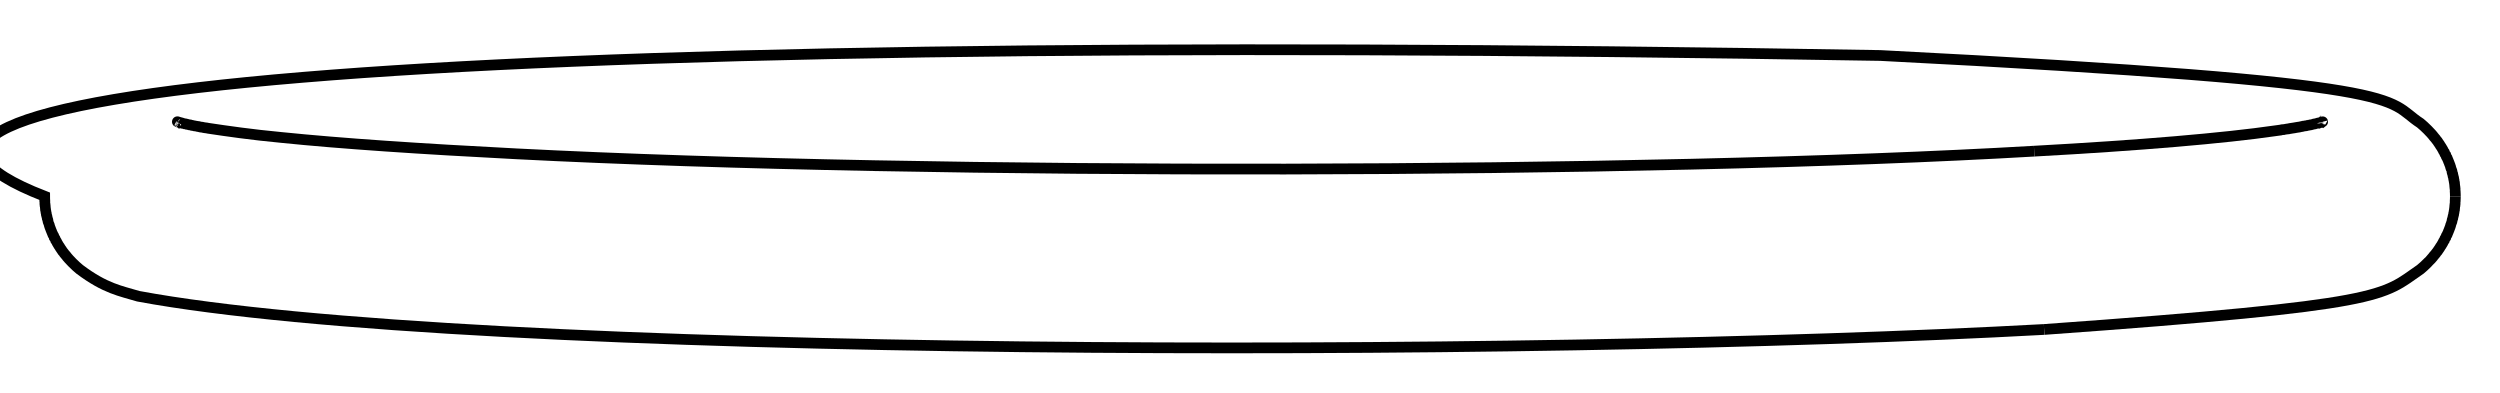
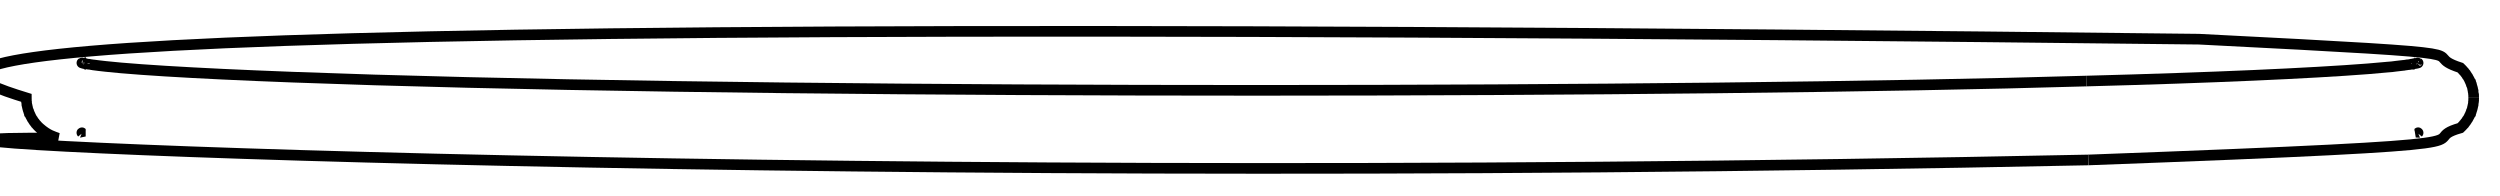
- <svg xmlns="http://www.w3.org/2000/svg" version="1.1" viewBox="-28 -4.396 56 8.792" fill="none" stroke="black" stroke-width="0.6%" vector-effect="non-scaling-stroke">
-   <path d="M 24.027 -1.668 C 24.03 -1.67 24.03 -1.67 24.026 -1.667 C 24.02 -1.67 24.02 -1.67 24.021 -1.666 C 24.02 -1.67 24.02 -1.66 24.014 -1.664 C 24.01 -1.66 24.01 -1.66 24.004 -1.661 C 24 -1.66 24 -1.66 23.992 -1.657 C 23.99 -1.66 23.98 -1.65 23.977 -1.653 C 23.97 -1.65 23.97 -1.65 23.96 -1.648 C 23.95 -1.65 23.95 -1.64 23.941 -1.643 C 23.93 -1.64 23.93 -1.64 23.92 -1.638 C 23.91 -1.64 23.9 -1.63 23.897 -1.632 C 23.89 -1.63 23.88 -1.63 23.871 -1.626 C 23.86 -1.62 23.85 -1.62 23.844 -1.619 C 23.84 -1.62 23.83 -1.62 23.815 -1.613 C 23.81 -1.61 23.8 -1.61 23.785 -1.606 C 23.77 -1.6 23.76 -1.6 23.752 -1.599 C 23.74 -1.6 23.73 -1.59 23.718 -1.592 C 23.71 -1.59 23.69 -1.59 23.683 -1.585 C 23.67 -1.58 23.66 -1.58 23.645 -1.578 C 23.63 -1.58 23.62 -1.57 23.606 -1.57 C 23.59 -1.57 23.58 -1.57 23.566 -1.563 C 23.55 -1.56 23.54 -1.56 23.524 -1.555 C 23.51 -1.55 23.5 -1.55 23.481 -1.547 C 23.45 -1.54 23.42 -1.54 23.39 -1.532 C 23.36 -1.53 23.33 -1.52 23.293 -1.516 C 23.28 -1.51 23.26 -1.51 23.242 -1.508 C 23.23 -1.51 23.21 -1.5 23.19 -1.5 C 23.17 -1.5 23.16 -1.49 23.137 -1.492 C 23.12 -1.49 23.1 -1.49 23.083 -1.483 C 23.05 -1.48 23.01 -1.47 22.97 -1.467 C 21.82 -1.3 19.94 -1.14 17.566 -1.01" />
-   <path d="M -24.027 -1.668 C -24.03 -1.67 -24.03 -1.67 -24.026 -1.667 C -24.03 -1.67 -24.02 -1.67 -24.023 -1.666 C -24.02 -1.67 -24.02 -1.67 -24.019 -1.665 C -24.02 -1.66 -24.01 -1.66 -24.013 -1.663 C -24.01 -1.66 -24.01 -1.66 -24.005 -1.661 C -24 -1.66 -24 -1.66 -23.995 -1.658 C -23.99 -1.66 -23.99 -1.66 -23.984 -1.655 C -23.98 -1.65 -23.98 -1.65 -23.972 -1.651 C -23.97 -1.65 -23.96 -1.65 -23.958 -1.648 C -23.95 -1.65 -23.95 -1.65 -23.943 -1.644 C -23.94 -1.64 -23.93 -1.64 -23.927 -1.639 C -23.92 -1.64 -23.92 -1.64 -23.909 -1.635 C -23.9 -1.63 -23.9 -1.63 -23.891 -1.63 C -23.88 -1.63 -23.88 -1.63 -23.871 -1.626 C -23.86 -1.62 -23.86 -1.62 -23.849 -1.621 C -23.84 -1.62 -23.83 -1.62 -23.827 -1.616 C -23.82 -1.61 -23.81 -1.61 -23.804 -1.61 C -23.8 -1.61 -23.79 -1.61 -23.779 -1.605 C -23.77 -1.6 -23.76 -1.6 -23.753 -1.599 C -23.74 -1.6 -23.74 -1.6 -23.727 -1.594 C -23.72 -1.59 -23.71 -1.59 -23.699 -1.588 C -23.69 -1.59 -23.68 -1.58 -23.671 -1.583 C -23.65 -1.58 -23.63 -1.57 -23.61 -1.571 C -23.59 -1.57 -23.57 -1.56 -23.546 -1.559 C -23.52 -1.55 -23.5 -1.55 -23.478 -1.547 C -23.46 -1.54 -23.43 -1.54 -23.407 -1.534 C -23.38 -1.53 -23.36 -1.53 -23.332 -1.522 C -22.92 -1.46 -22.37 -1.38 -21.699 -1.317 C -20.36 -1.18 -18.57 -1.06 -16.427 -0.95 C -7.11 -0.47 8.84 -0.5 17.566 -1.01" />
-   <path d="M 27 0 C 27 -0.02 27 -0.04 26.999 -0.056 C 27 -0.08 27 -0.09 26.997 -0.112 C 27 -0.13 26.99 -0.15 26.993 -0.169 C 26.99 -0.19 26.99 -0.21 26.988 -0.224 C 26.99 -0.24 26.98 -0.26 26.981 -0.28 C 26.98 -0.3 26.98 -0.32 26.973 -0.335 C 26.97 -0.35 26.97 -0.37 26.963 -0.39 C 26.96 -0.41 26.96 -0.43 26.952 -0.445 C 26.95 -0.46 26.94 -0.48 26.939 -0.499 C 26.93 -0.52 26.93 -0.53 26.925 -0.553 C 26.92 -0.57 26.92 -0.59 26.91 -0.606 C 26.9 -0.62 26.9 -0.64 26.893 -0.658 C 26.89 -0.68 26.88 -0.69 26.875 -0.71 C 26.87 -0.73 26.86 -0.74 26.856 -0.76 C 26.85 -0.78 26.84 -0.79 26.836 -0.81 C 26.83 -0.83 26.82 -0.84 26.814 -0.86 C 26.8 -0.88 26.79 -0.9 26.785 -0.922 C 26.77 -0.94 26.76 -0.96 26.753 -0.984 C 26.74 -1 26.73 -1.02 26.72 -1.043 C 26.71 -1.06 26.7 -1.08 26.686 -1.101 C 26.67 -1.12 26.66 -1.14 26.65 -1.157 C 26.64 -1.17 26.63 -1.19 26.613 -1.211 C 26.6 -1.23 26.59 -1.25 26.575 -1.262 C 26.56 -1.28 26.55 -1.3 26.536 -1.312 C 26.52 -1.33 26.51 -1.34 26.497 -1.36 C 26.48 -1.38 26.47 -1.39 26.457 -1.406 C 26.43 -1.44 26.4 -1.46 26.376 -1.491 C 26.32 -1.55 26.27 -1.59 26.215 -1.638 C 25.39 -2.17 26.32 -2.53 14.119 -3.153 C -19.34 -3.73 -32.98 -2.32 -27 0 C -27 0.02 -27 0.04 -26.999 0.056 C -27 0.08 -27 0.09 -26.997 0.112 C -27 0.13 -26.99 0.15 -26.993 0.169 C -26.99 0.19 -26.99 0.21 -26.988 0.224 C -26.99 0.24 -26.98 0.26 -26.981 0.28 C -26.98 0.3 -26.98 0.32 -26.973 0.335 C -26.97 0.35 -26.97 0.37 -26.963 0.39 C -26.96 0.41 -26.96 0.43 -26.952 0.445 C -26.95 0.46 -26.94 0.48 -26.939 0.499 C -26.93 0.52 -26.93 0.53 -26.925 0.553 C -26.92 0.57 -26.92 0.59 -26.91 0.606 C -26.9 0.62 -26.9 0.64 -26.893 0.658 C -26.89 0.68 -26.88 0.69 -26.875 0.71 C -26.87 0.73 -26.86 0.74 -26.856 0.76 C -26.85 0.78 -26.84 0.79 -26.836 0.81 C -26.83 0.83 -26.82 0.84 -26.814 0.86 C -26.8 0.88 -26.79 0.9 -26.785 0.922 C -26.77 0.94 -26.76 0.96 -26.753 0.984 C -26.74 1 -26.73 1.02 -26.72 1.043 C -26.71 1.06 -26.7 1.08 -26.686 1.101 C -26.67 1.12 -26.66 1.14 -26.65 1.157 C -26.64 1.17 -26.63 1.19 -26.613 1.211 C -26.6 1.23 -26.59 1.25 -26.575 1.262 C -26.56 1.28 -26.55 1.3 -26.536 1.312 C -26.52 1.33 -26.51 1.34 -26.497 1.36 C -26.48 1.38 -26.47 1.39 -26.457 1.406 C -26.43 1.44 -26.4 1.46 -26.376 1.491 C -26.32 1.55 -26.27 1.59 -26.215 1.638 C -25.64 2.07 -25.3 2.12 -24.902 2.24 C -17.43 3.63 6.17 3.62 17.789 2.984" />
-   <path d="M 27 0 C 27 0.02 27 0.04 26.999 0.056 C 27 0.08 27 0.09 26.997 0.112 C 27 0.13 26.99 0.15 26.993 0.169 C 26.99 0.19 26.99 0.21 26.988 0.224 C 26.99 0.24 26.98 0.26 26.981 0.28 C 26.98 0.3 26.98 0.32 26.973 0.335 C 26.97 0.35 26.97 0.37 26.963 0.39 C 26.96 0.41 26.96 0.43 26.952 0.445 C 26.95 0.46 26.94 0.48 26.939 0.499 C 26.93 0.52 26.93 0.53 26.925 0.553 C 26.92 0.57 26.92 0.59 26.91 0.606 C 26.9 0.62 26.9 0.64 26.893 0.658 C 26.89 0.68 26.88 0.69 26.875 0.71 C 26.87 0.73 26.86 0.74 26.856 0.76 C 26.85 0.78 26.84 0.79 26.836 0.81 C 26.83 0.83 26.82 0.84 26.814 0.86 C 26.8 0.88 26.79 0.9 26.785 0.922 C 26.77 0.94 26.76 0.96 26.753 0.984 C 26.74 1 26.73 1.02 26.72 1.043 C 26.71 1.06 26.7 1.08 26.686 1.101 C 26.67 1.12 26.66 1.14 26.65 1.157 C 26.64 1.17 26.63 1.19 26.613 1.211 C 26.6 1.23 26.59 1.25 26.575 1.262 C 26.56 1.28 26.55 1.3 26.536 1.312 C 26.52 1.33 26.51 1.34 26.497 1.36 C 26.48 1.38 26.47 1.39 26.457 1.406 C 26.44 1.42 26.43 1.44 26.417 1.449 C 26.4 1.46 26.39 1.48 26.376 1.491 C 26.32 1.55 26.27 1.59 26.215 1.638 C 25.35 2.23 25.53 2.43 17.789 2.984" />
+ <svg xmlns="http://www.w3.org/2000/svg" version="1.1" viewBox="-47.5 -3.713 95 7.439" fill="none" stroke="black" stroke-width="0.6%" vector-effect="non-scaling-stroke">
+   <path d="M 44.388 -1.322 C 44.39 -1.32 44.39 -1.32 44.387 -1.322 C 44.39 -1.32 44.39 -1.32 44.385 -1.321 C 44.38 -1.32 44.38 -1.32 44.381 -1.32 C 44.38 -1.32 44.38 -1.32 44.375 -1.319 C 44.37 -1.32 44.37 -1.32 44.369 -1.317 C 44.37 -1.32 44.36 -1.32 44.361 -1.315 C 44.36 -1.31 44.35 -1.31 44.352 -1.313 C 44.35 -1.31 44.34 -1.31 44.341 -1.311 C 44.34 -1.31 44.33 -1.31 44.33 -1.308 C 44.33 -1.31 44.32 -1.31 44.317 -1.306 C 44.31 -1.3 44.31 -1.3 44.304 -1.303 C 44.3 -1.3 44.29 -1.3 44.289 -1.3 C 44.28 -1.3 44.28 -1.3 44.273 -1.297 C 44.27 -1.3 44.26 -1.3 44.257 -1.294 C 44.25 -1.29 44.25 -1.29 44.239 -1.291 C 44.23 -1.29 44.23 -1.29 44.221 -1.287 C 44.21 -1.29 44.21 -1.29 44.201 -1.284 C 44.19 -1.28 44.19 -1.28 44.181 -1.281 C 44.17 -1.28 44.17 -1.28 44.16 -1.277 C 44.15 -1.28 44.15 -1.27 44.138 -1.274 C 44.12 -1.27 44.11 -1.27 44.092 -1.266 C 44.08 -1.26 44.06 -1.26 44.043 -1.259 C 44.03 -1.26 44.01 -1.25 43.99 -1.251 C 43.97 -1.25 43.95 -1.25 43.934 -1.244 C 43.92 -1.24 43.9 -1.24 43.876 -1.236 C 43.86 -1.23 43.84 -1.23 43.815 -1.228 C 43.73 -1.22 43.64 -1.21 43.541 -1.196 C 43.44 -1.18 43.34 -1.17 43.225 -1.163 C 43 -1.14 42.75 -1.12 42.47 -1.097 C 40.32 -0.93 36.61 -0.76 31.779 -0.633" />
+   <path d="M -44.388 -1.322 C -44.39 -1.32 -44.39 -1.32 -44.387 -1.322 C -44.39 -1.32 -44.39 -1.32 -44.385 -1.321 C -44.38 -1.32 -44.38 -1.32 -44.382 -1.321 C -44.38 -1.32 -44.38 -1.32 -44.378 -1.32 C -44.38 -1.32 -44.38 -1.32 -44.373 -1.318 C -44.37 -1.32 -44.37 -1.32 -44.367 -1.317 C -44.37 -1.32 -44.36 -1.32 -44.36 -1.315 C -44.36 -1.31 -44.36 -1.31 -44.352 -1.313 C -44.35 -1.31 -44.35 -1.31 -44.344 -1.311 C -44.34 -1.31 -44.34 -1.31 -44.334 -1.309 C -44.33 -1.31 -44.33 -1.31 -44.323 -1.307 C -44.32 -1.31 -44.32 -1.31 -44.312 -1.305 C -44.31 -1.3 -44.3 -1.3 -44.3 -1.302 C -44.3 -1.3 -44.29 -1.3 -44.287 -1.3 C -44.28 -1.3 -44.28 -1.3 -44.274 -1.297 C -44.27 -1.3 -44.26 -1.3 -44.259 -1.294 C -44.25 -1.29 -44.25 -1.29 -44.244 -1.292 C -44.24 -1.29 -44.23 -1.29 -44.229 -1.289 C -44.22 -1.29 -44.21 -1.28 -44.195 -1.283 C -44.18 -1.28 -44.17 -1.28 -44.159 -1.277 C -44.15 -1.27 -44.13 -1.27 -44.121 -1.271 C -44.11 -1.27 -44.09 -1.27 -44.08 -1.264 C -44.07 -1.26 -44.05 -1.26 -44.036 -1.258 C -44.02 -1.26 -44.01 -1.25 -43.991 -1.251 C -43.98 -1.25 -43.96 -1.25 -43.943 -1.245 C -43.88 -1.24 -43.81 -1.23 -43.729 -1.217 C -43.65 -1.21 -43.57 -1.2 -43.483 -1.189 C -43.31 -1.17 -43.11 -1.15 -42.895 -1.132 C -41.03 -0.97 -37.69 -0.81 -33.258 -0.675 C -15.28 -0.13 16.59 -0.18 31.779 -0.633" />
+   <path d="M 46.5 0.005 C 46.5 -0.01 46.5 -0.02 46.499 -0.036 C 46.5 -0.05 46.5 -0.06 46.498 -0.078 C 46.5 -0.09 46.5 -0.11 46.495 -0.119 C 46.49 -0.13 46.49 -0.15 46.491 -0.16 C 46.49 -0.17 46.49 -0.19 46.486 -0.201 C 46.48 -0.21 46.48 -0.23 46.48 -0.242 C 46.48 -0.26 46.48 -0.27 46.473 -0.282 C 46.47 -0.3 46.47 -0.31 46.464 -0.323 C 46.46 -0.34 46.46 -0.35 46.455 -0.362 C 46.45 -0.38 46.45 -0.39 46.445 -0.402 C 46.44 -0.41 46.44 -0.43 46.434 -0.441 C 46.43 -0.45 46.43 -0.47 46.421 -0.479 C 46.42 -0.49 46.41 -0.5 46.408 -0.517 C 46.4 -0.53 46.4 -0.54 46.394 -0.554 C 46.39 -0.57 46.38 -0.58 46.379 -0.591 C 46.37 -0.6 46.37 -0.62 46.364 -0.627 C 46.36 -0.64 46.35 -0.65 46.345 -0.667 C 46.34 -0.68 46.33 -0.69 46.325 -0.707 C 46.32 -0.72 46.31 -0.73 46.304 -0.746 C 46.3 -0.76 46.29 -0.77 46.282 -0.783 C 46.27 -0.8 46.27 -0.81 46.26 -0.82 C 46.25 -0.83 46.24 -0.84 46.237 -0.855 C 46.23 -0.87 46.22 -0.88 46.213 -0.889 C 46.21 -0.9 46.2 -0.91 46.189 -0.922 C 46.18 -0.93 46.17 -0.94 46.164 -0.953 C 46.16 -0.96 46.15 -0.97 46.14 -0.984 C 46.12 -1 46.11 -1.02 46.09 -1.041 C 46.06 -1.08 46.02 -1.11 45.989 -1.141 C 44.17 -1.73 48.19 -1.61 36.057 -2.224 C -55.04 -3.29 -50.6 -1.26 -46.5 0.005 C -46.5 0.02 -46.5 0.03 -46.499 0.047 C -46.5 0.06 -46.5 0.07 -46.498 0.088 C -46.5 0.1 -46.5 0.12 -46.495 0.13 C -46.49 0.14 -46.49 0.16 -46.491 0.171 C -46.49 0.18 -46.49 0.2 -46.486 0.212 C -46.48 0.23 -46.48 0.24 -46.48 0.253 C -46.48 0.27 -46.48 0.28 -46.473 0.293 C -46.47 0.31 -46.47 0.32 -46.464 0.334 C -46.46 0.35 -46.46 0.36 -46.455 0.373 C -46.45 0.39 -46.45 0.4 -46.445 0.413 C -46.44 0.43 -46.44 0.44 -46.434 0.452 C -46.43 0.46 -46.43 0.48 -46.421 0.49 C -46.42 0.5 -46.41 0.52 -46.408 0.528 C -46.4 0.54 -46.4 0.55 -46.394 0.565 C -46.39 0.58 -46.38 0.59 -46.379 0.602 C -46.37 0.61 -46.37 0.63 -46.364 0.638 C -46.36 0.65 -46.35 0.67 -46.345 0.678 C -46.34 0.69 -46.33 0.7 -46.325 0.718 C -46.32 0.73 -46.31 0.74 -46.304 0.757 C -46.3 0.77 -46.29 0.78 -46.282 0.794 C -46.27 0.81 -46.27 0.82 -46.26 0.83 C -46.25 0.84 -46.24 0.85 -46.237 0.866 C -46.23 0.88 -46.22 0.89 -46.213 0.9 C -46.21 0.91 -46.2 0.92 -46.189 0.933 C -46.18 0.94 -46.17 0.95 -46.164 0.964 C -46.16 0.97 -46.15 0.98 -46.14 0.995 C -46.12 1.01 -46.11 1.03 -46.09 1.052 C -46.06 1.09 -46.02 1.12 -45.989 1.151 C -45.67 1.43 -45.47 1.47 -45.306 1.534 C -58.63 1.47 -19.42 3.44 31.86 2.365" />
+   <path d="M 46.5 0.005 C 46.5 0.02 46.5 0.03 46.499 0.047 C 46.5 0.06 46.5 0.07 46.498 0.088 C 46.5 0.1 46.5 0.12 46.495 0.13 C 46.49 0.14 46.49 0.16 46.491 0.171 C 46.49 0.18 46.49 0.2 46.486 0.212 C 46.48 0.23 46.48 0.24 46.48 0.253 C 46.48 0.27 46.48 0.28 46.473 0.293 C 46.47 0.31 46.47 0.32 46.464 0.334 C 46.46 0.35 46.46 0.36 46.455 0.373 C 46.45 0.39 46.45 0.4 46.445 0.413 C 46.44 0.43 46.44 0.44 46.434 0.452 C 46.43 0.46 46.43 0.48 46.421 0.49 C 46.42 0.5 46.41 0.52 46.408 0.528 C 46.4 0.54 46.4 0.55 46.394 0.565 C 46.39 0.58 46.38 0.59 46.379 0.602 C 46.37 0.61 46.37 0.63 46.364 0.638 C 46.36 0.65 46.35 0.67 46.345 0.678 C 46.34 0.69 46.33 0.7 46.325 0.718 C 46.32 0.73 46.31 0.74 46.304 0.757 C 46.3 0.77 46.29 0.78 46.282 0.794 C 46.27 0.81 46.27 0.82 46.26 0.83 C 46.25 0.84 46.24 0.85 46.237 0.866 C 46.23 0.88 46.22 0.89 46.213 0.9 C 46.21 0.91 46.2 0.92 46.189 0.933 C 46.18 0.94 46.17 0.95 46.164 0.964 C 46.16 0.97 46.15 0.98 46.14 0.995 C 46.13 1 46.12 1.01 46.115 1.024 C 46.11 1.03 46.1 1.04 46.09 1.052 C 46.06 1.09 46.02 1.12 45.989 1.151 C 44.05 1.7 49.02 1.73 31.86 2.365" />
+   <path d="M 44.388 1.333 C 44.39 1.33 44.39 1.33 44.387 1.333 C 44.39 1.33 44.39 1.33 44.385 1.332" />
+   <path d="M -44.385 1.332 C -44.39 1.33 -44.39 1.33 -44.387 1.333 C -44.39 1.33 -44.39 1.33 -44.388 1.333" />
</svg>
